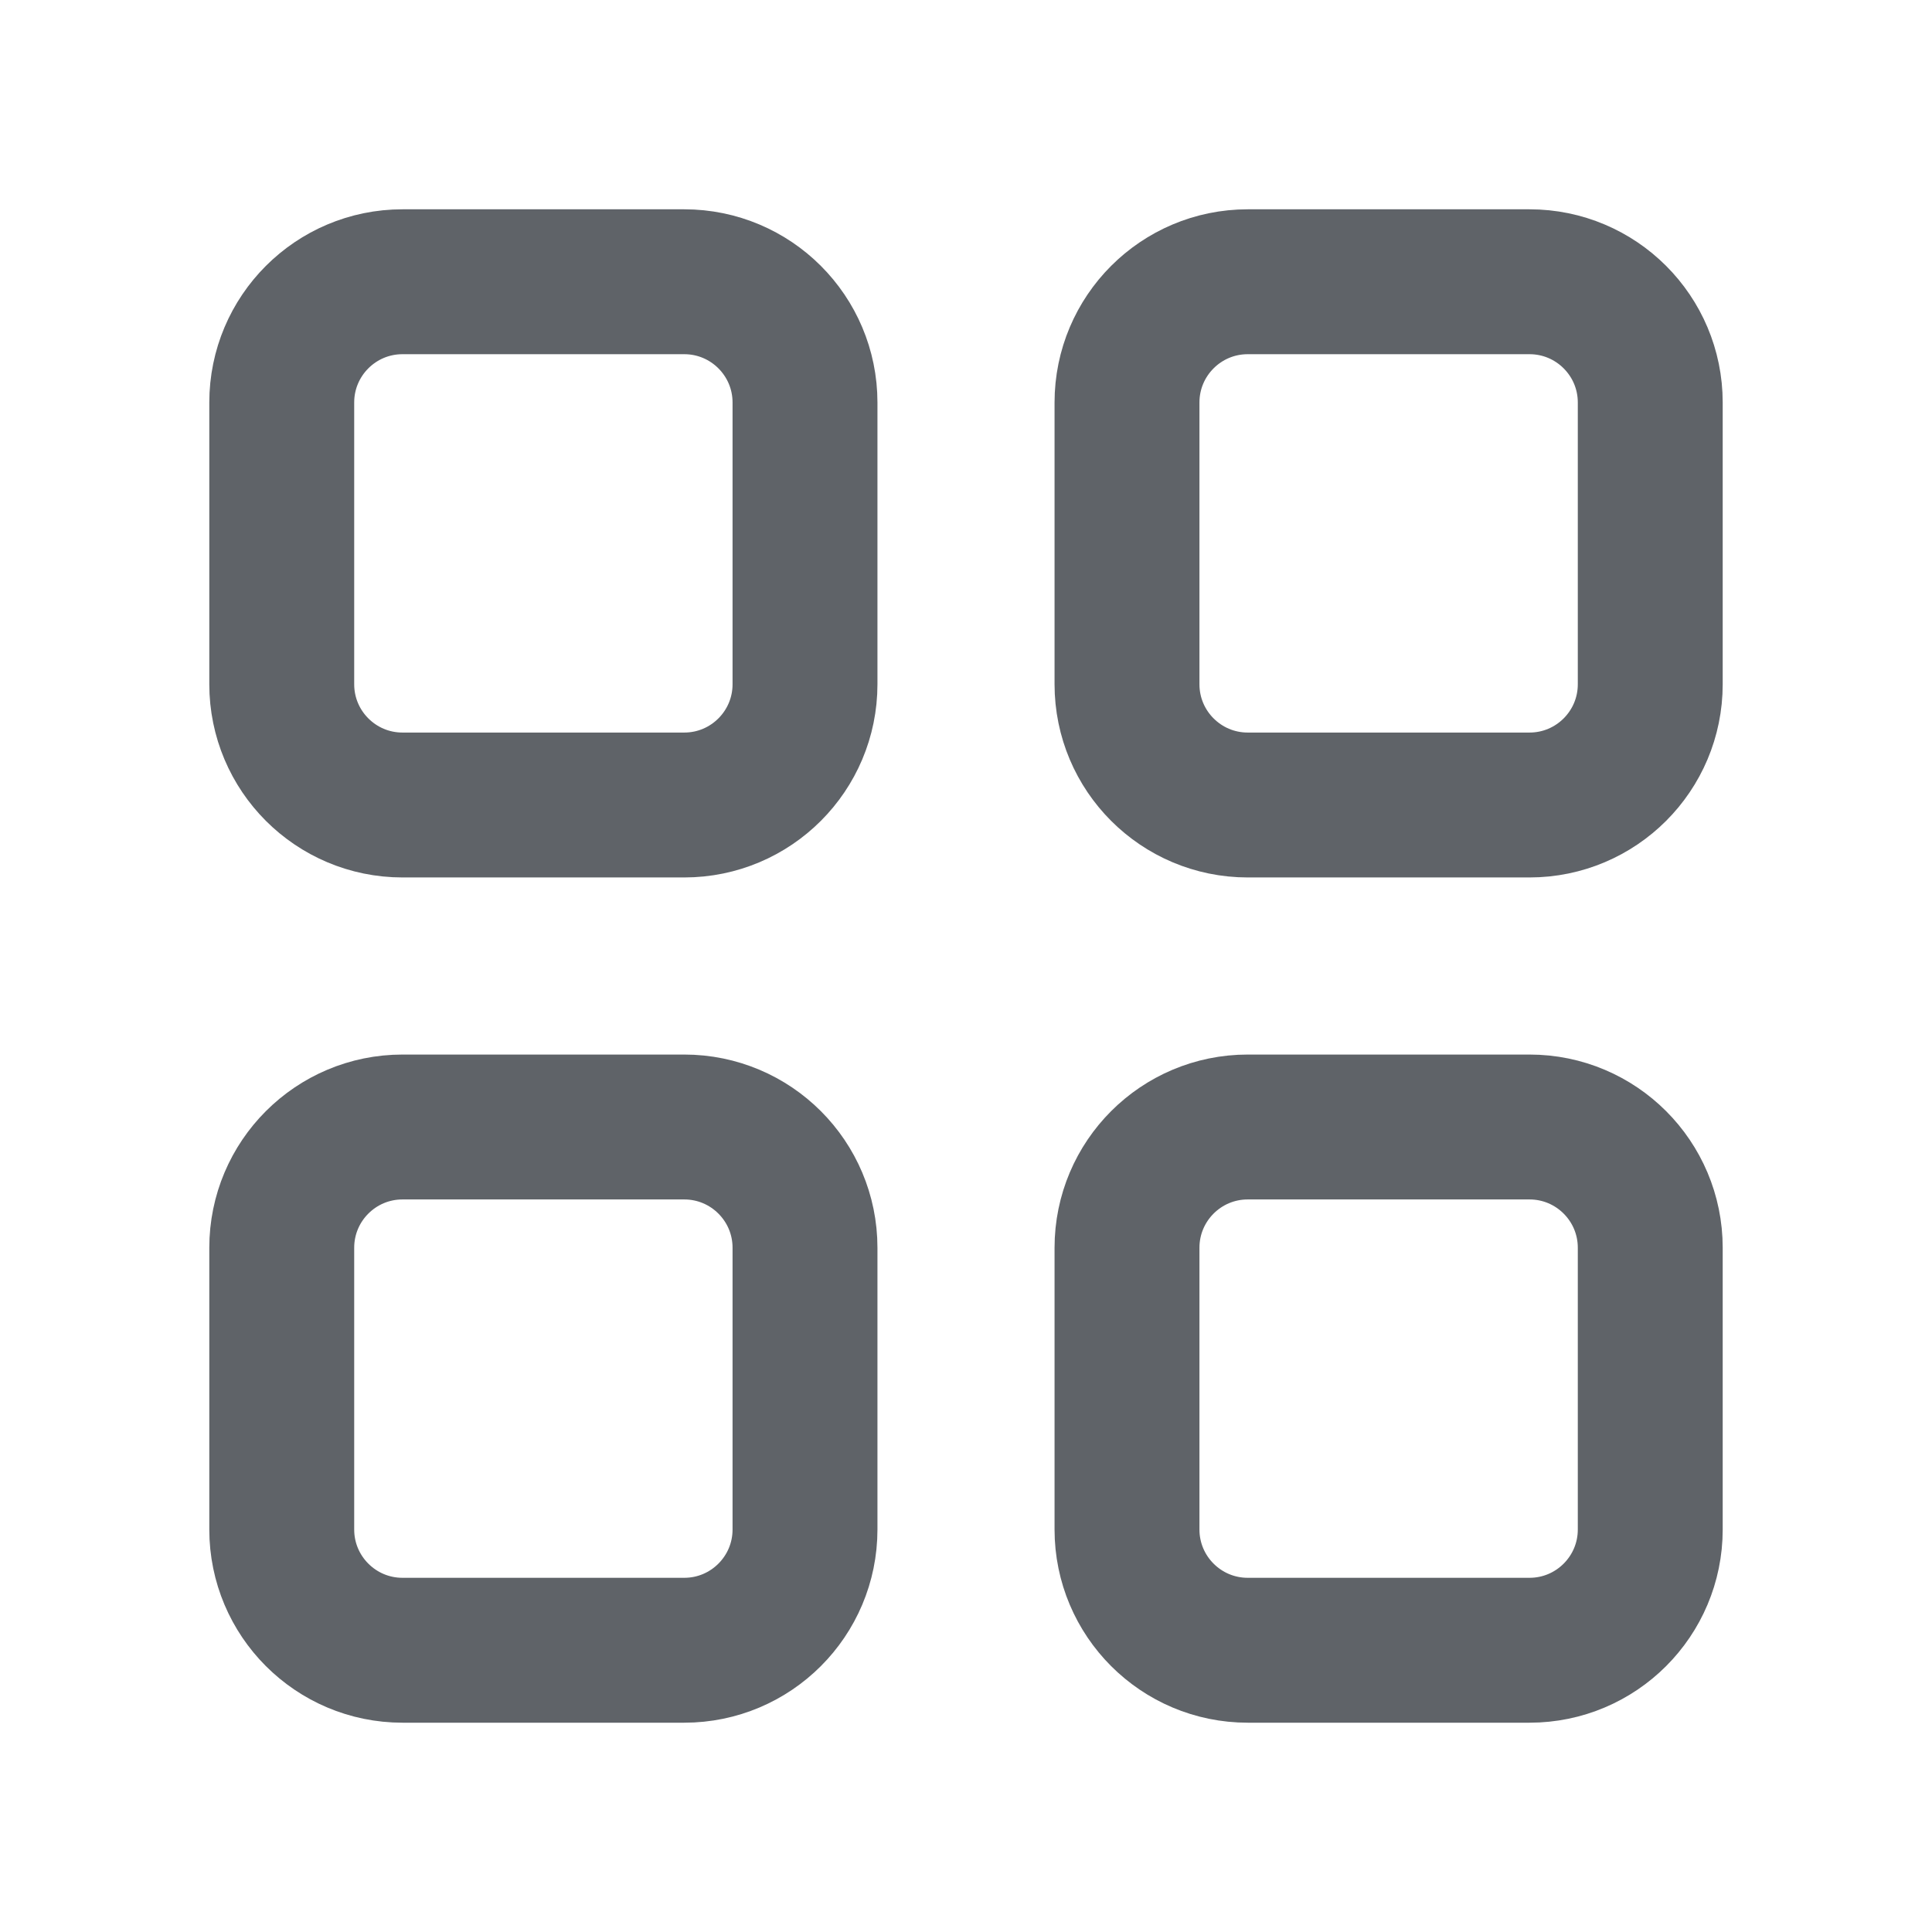
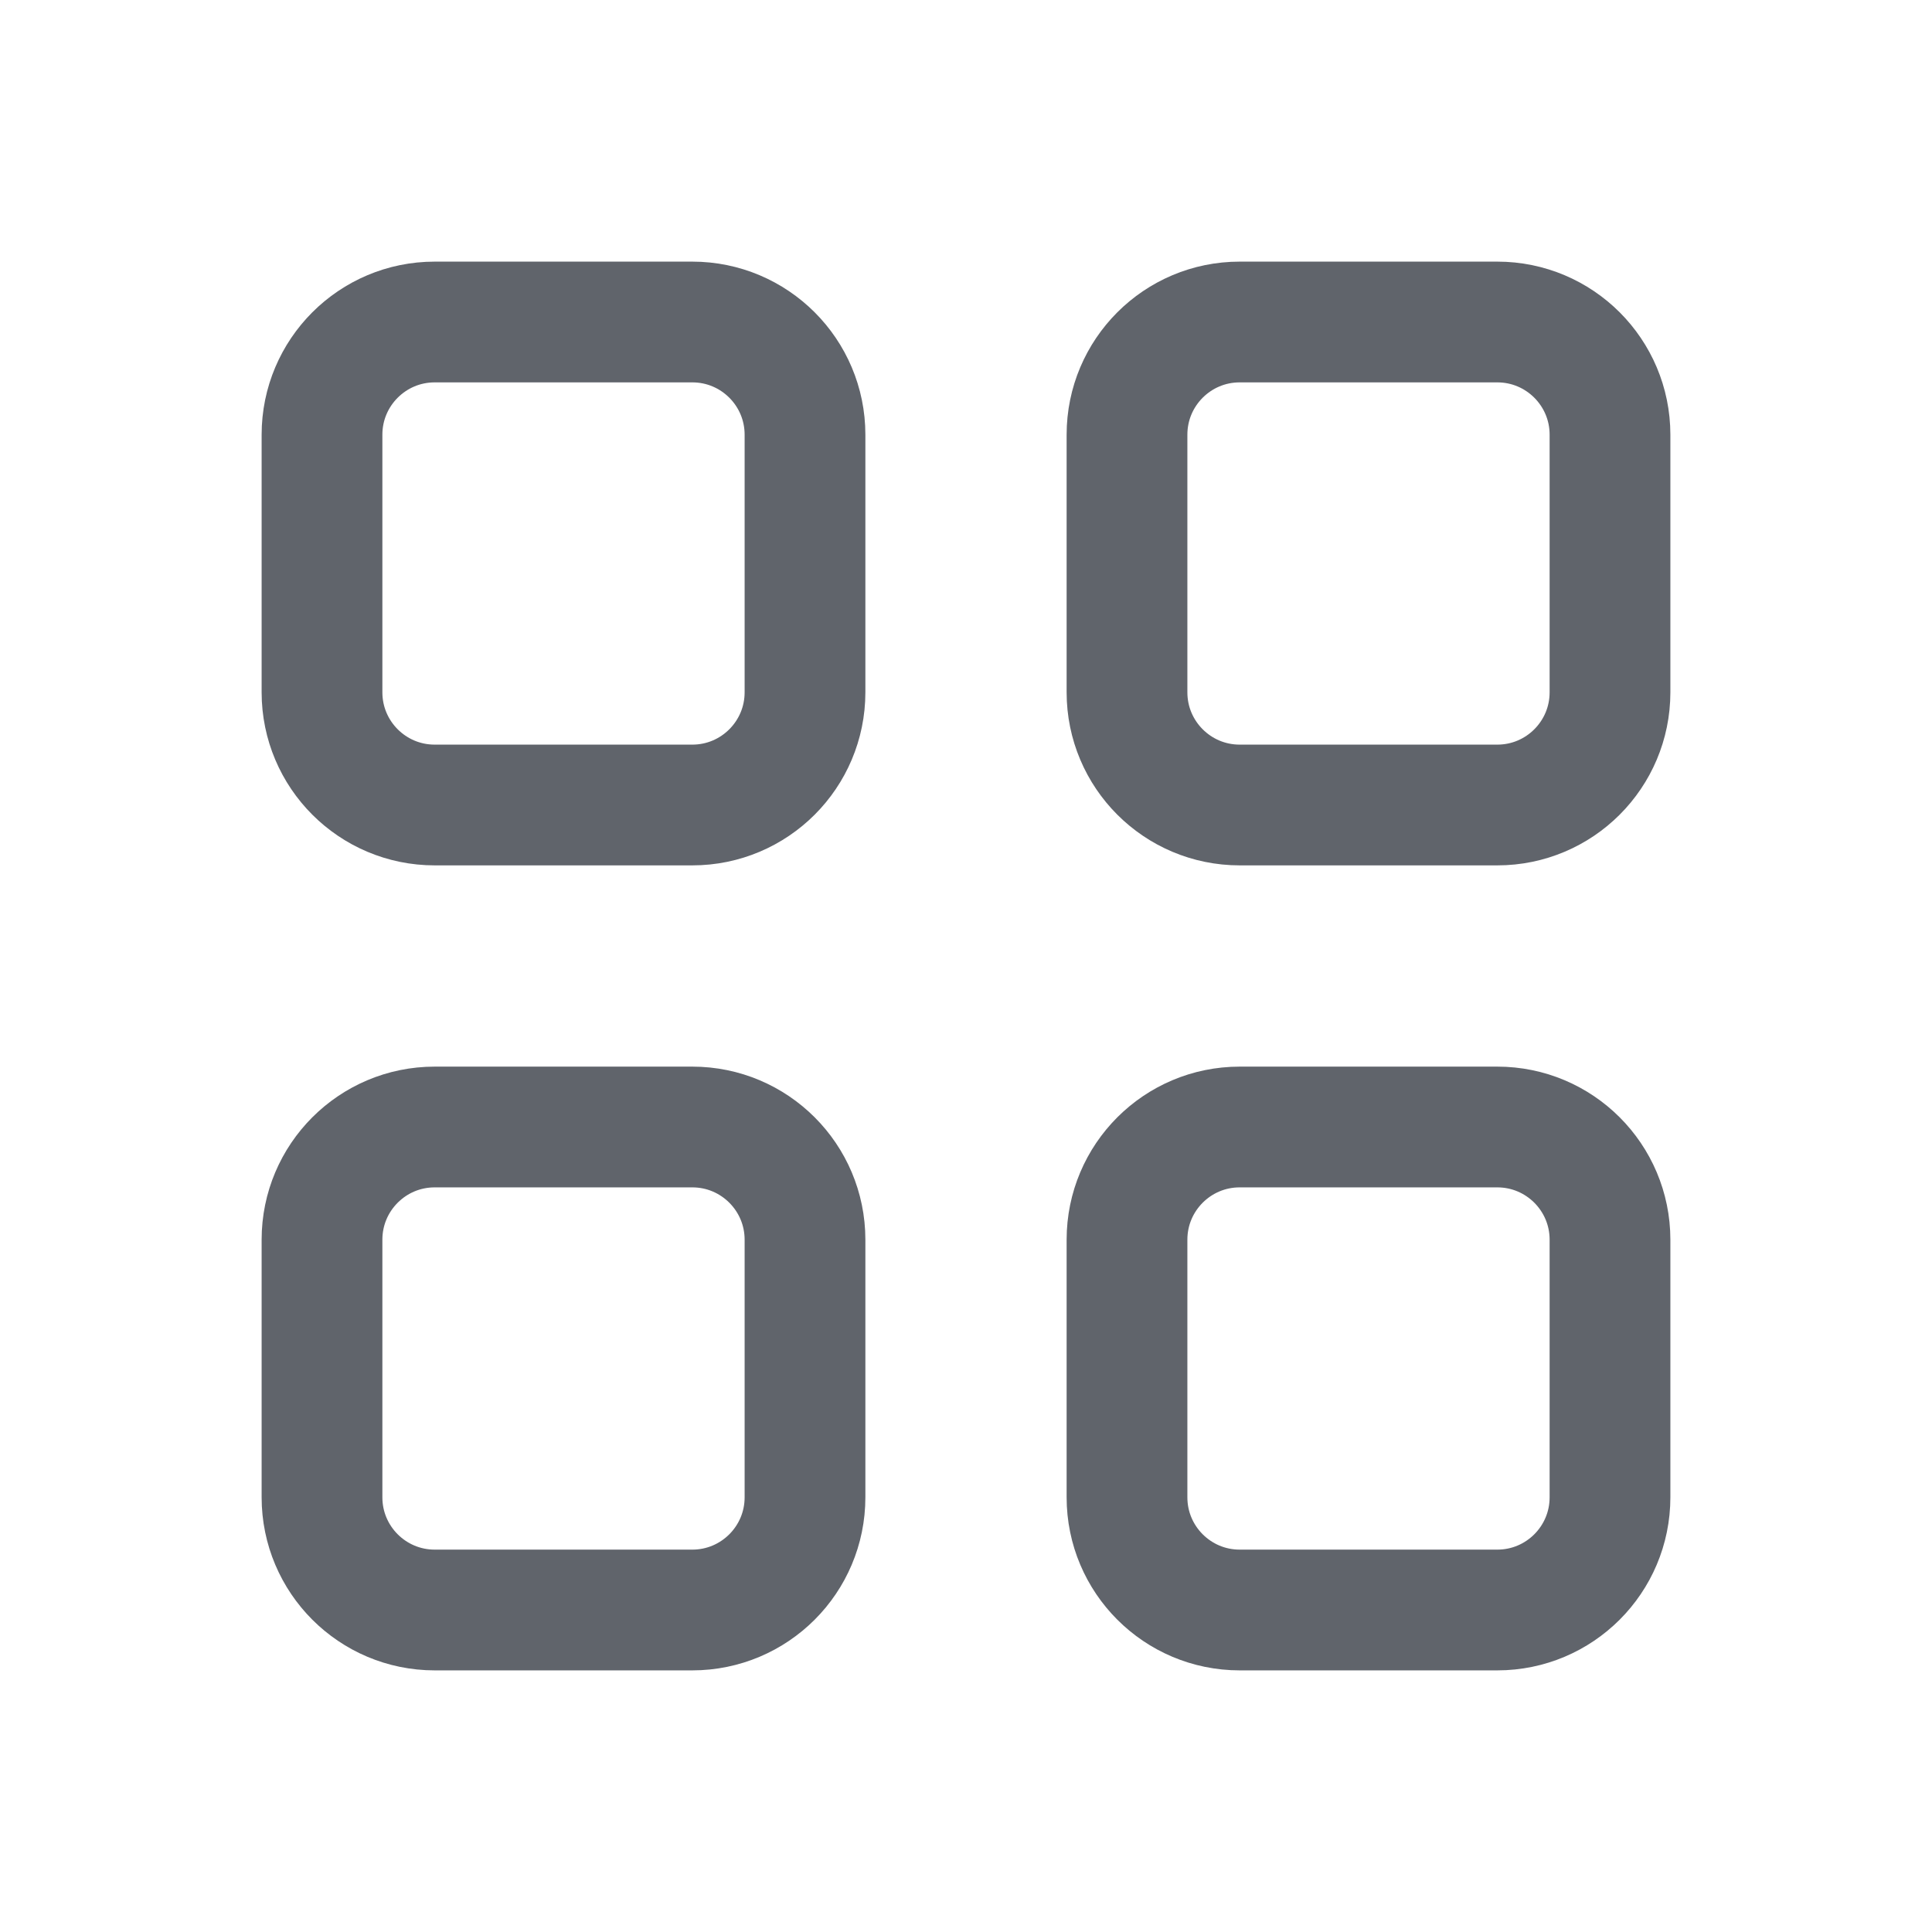
- <svg xmlns="http://www.w3.org/2000/svg" viewBox="0 0 24 24" fill="none" stroke="#5F6368" stroke-width="1.8">
-   <rect x="3.5" y="3.5" width="6.5" height="6.5" rx="1.5" />
-   <rect x="14" y="3.5" width="6.5" height="6.5" rx="1.5" />
-   <rect x="3.5" y="14" width="6.5" height="6.5" rx="1.5" />
-   <rect x="14" y="14" width="6.5" height="6.5" rx="1.5" />
+ <svg xmlns="http://www.w3.org/2000/svg" viewBox="0 0 24 24" fill="none" stroke="#60646B" stroke-width="1.5">
+   <rect x="4" y="4" width="6" height="6" rx="1.4" />
+   <rect x="14" y="4" width="6" height="6" rx="1.4" />
+   <rect x="4" y="14" width="6" height="6" rx="1.4" />
+   <rect x="14" y="14" width="6" height="6" rx="1.4" />
</svg>
